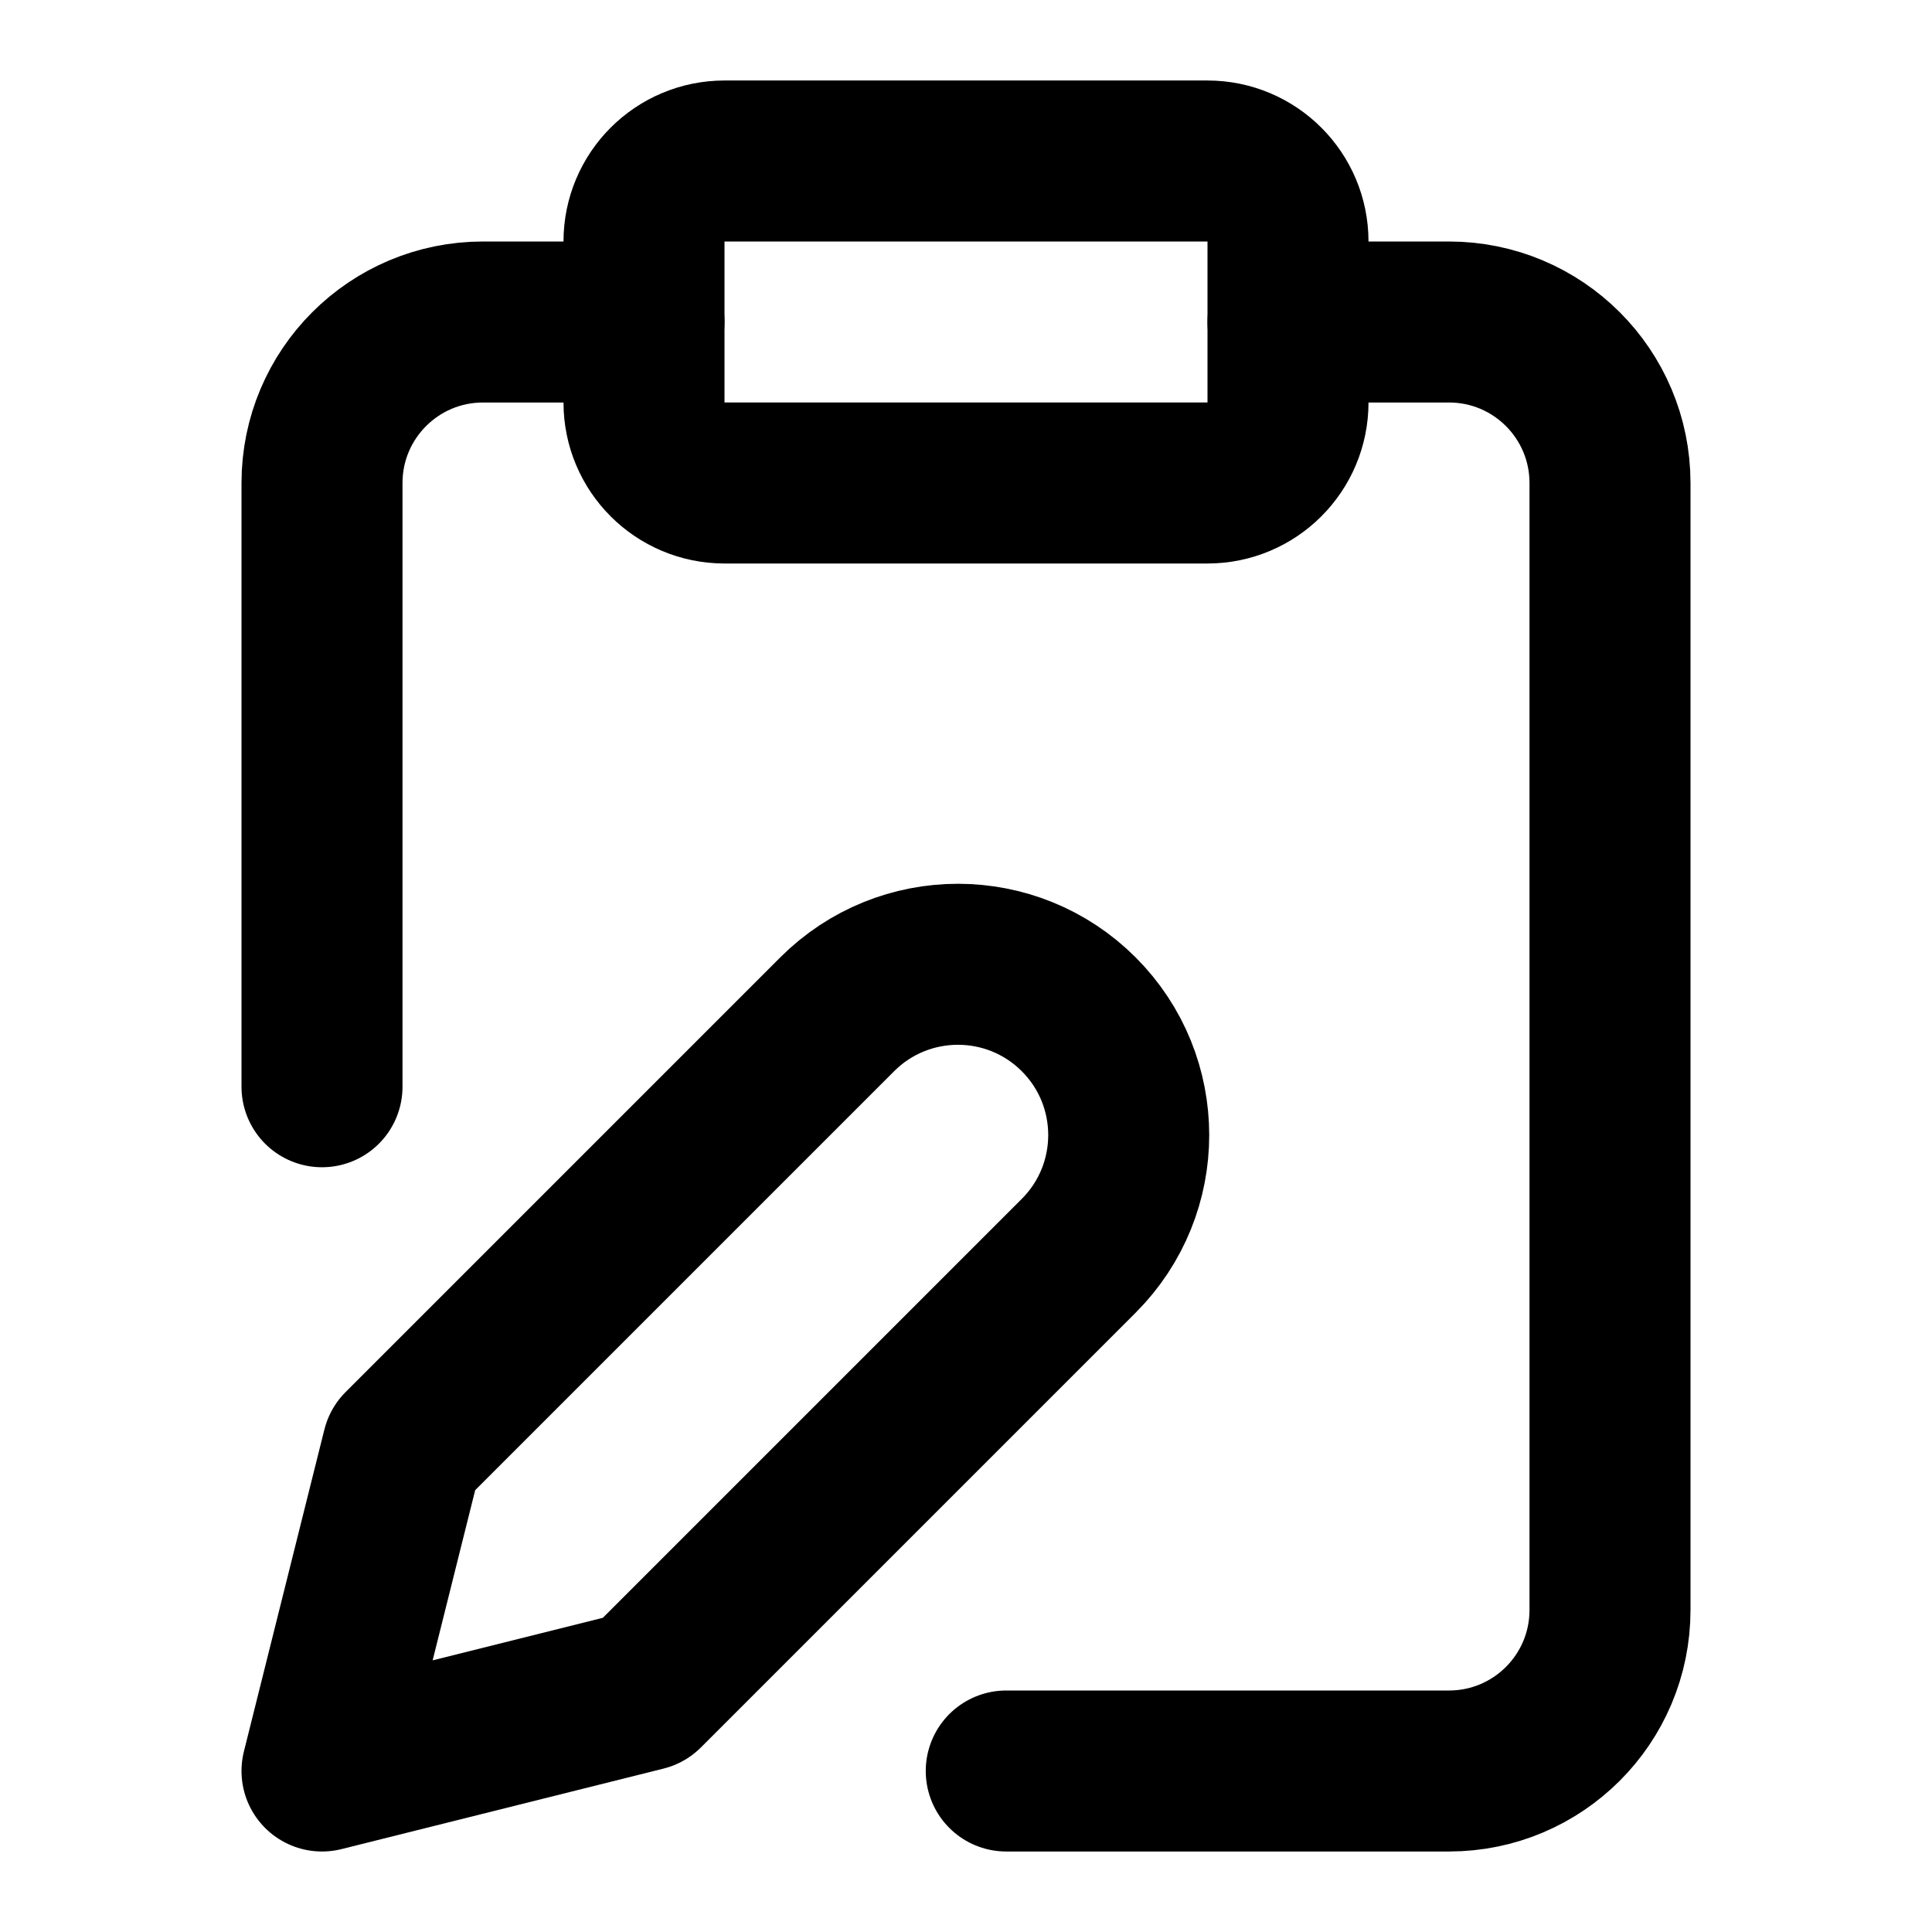
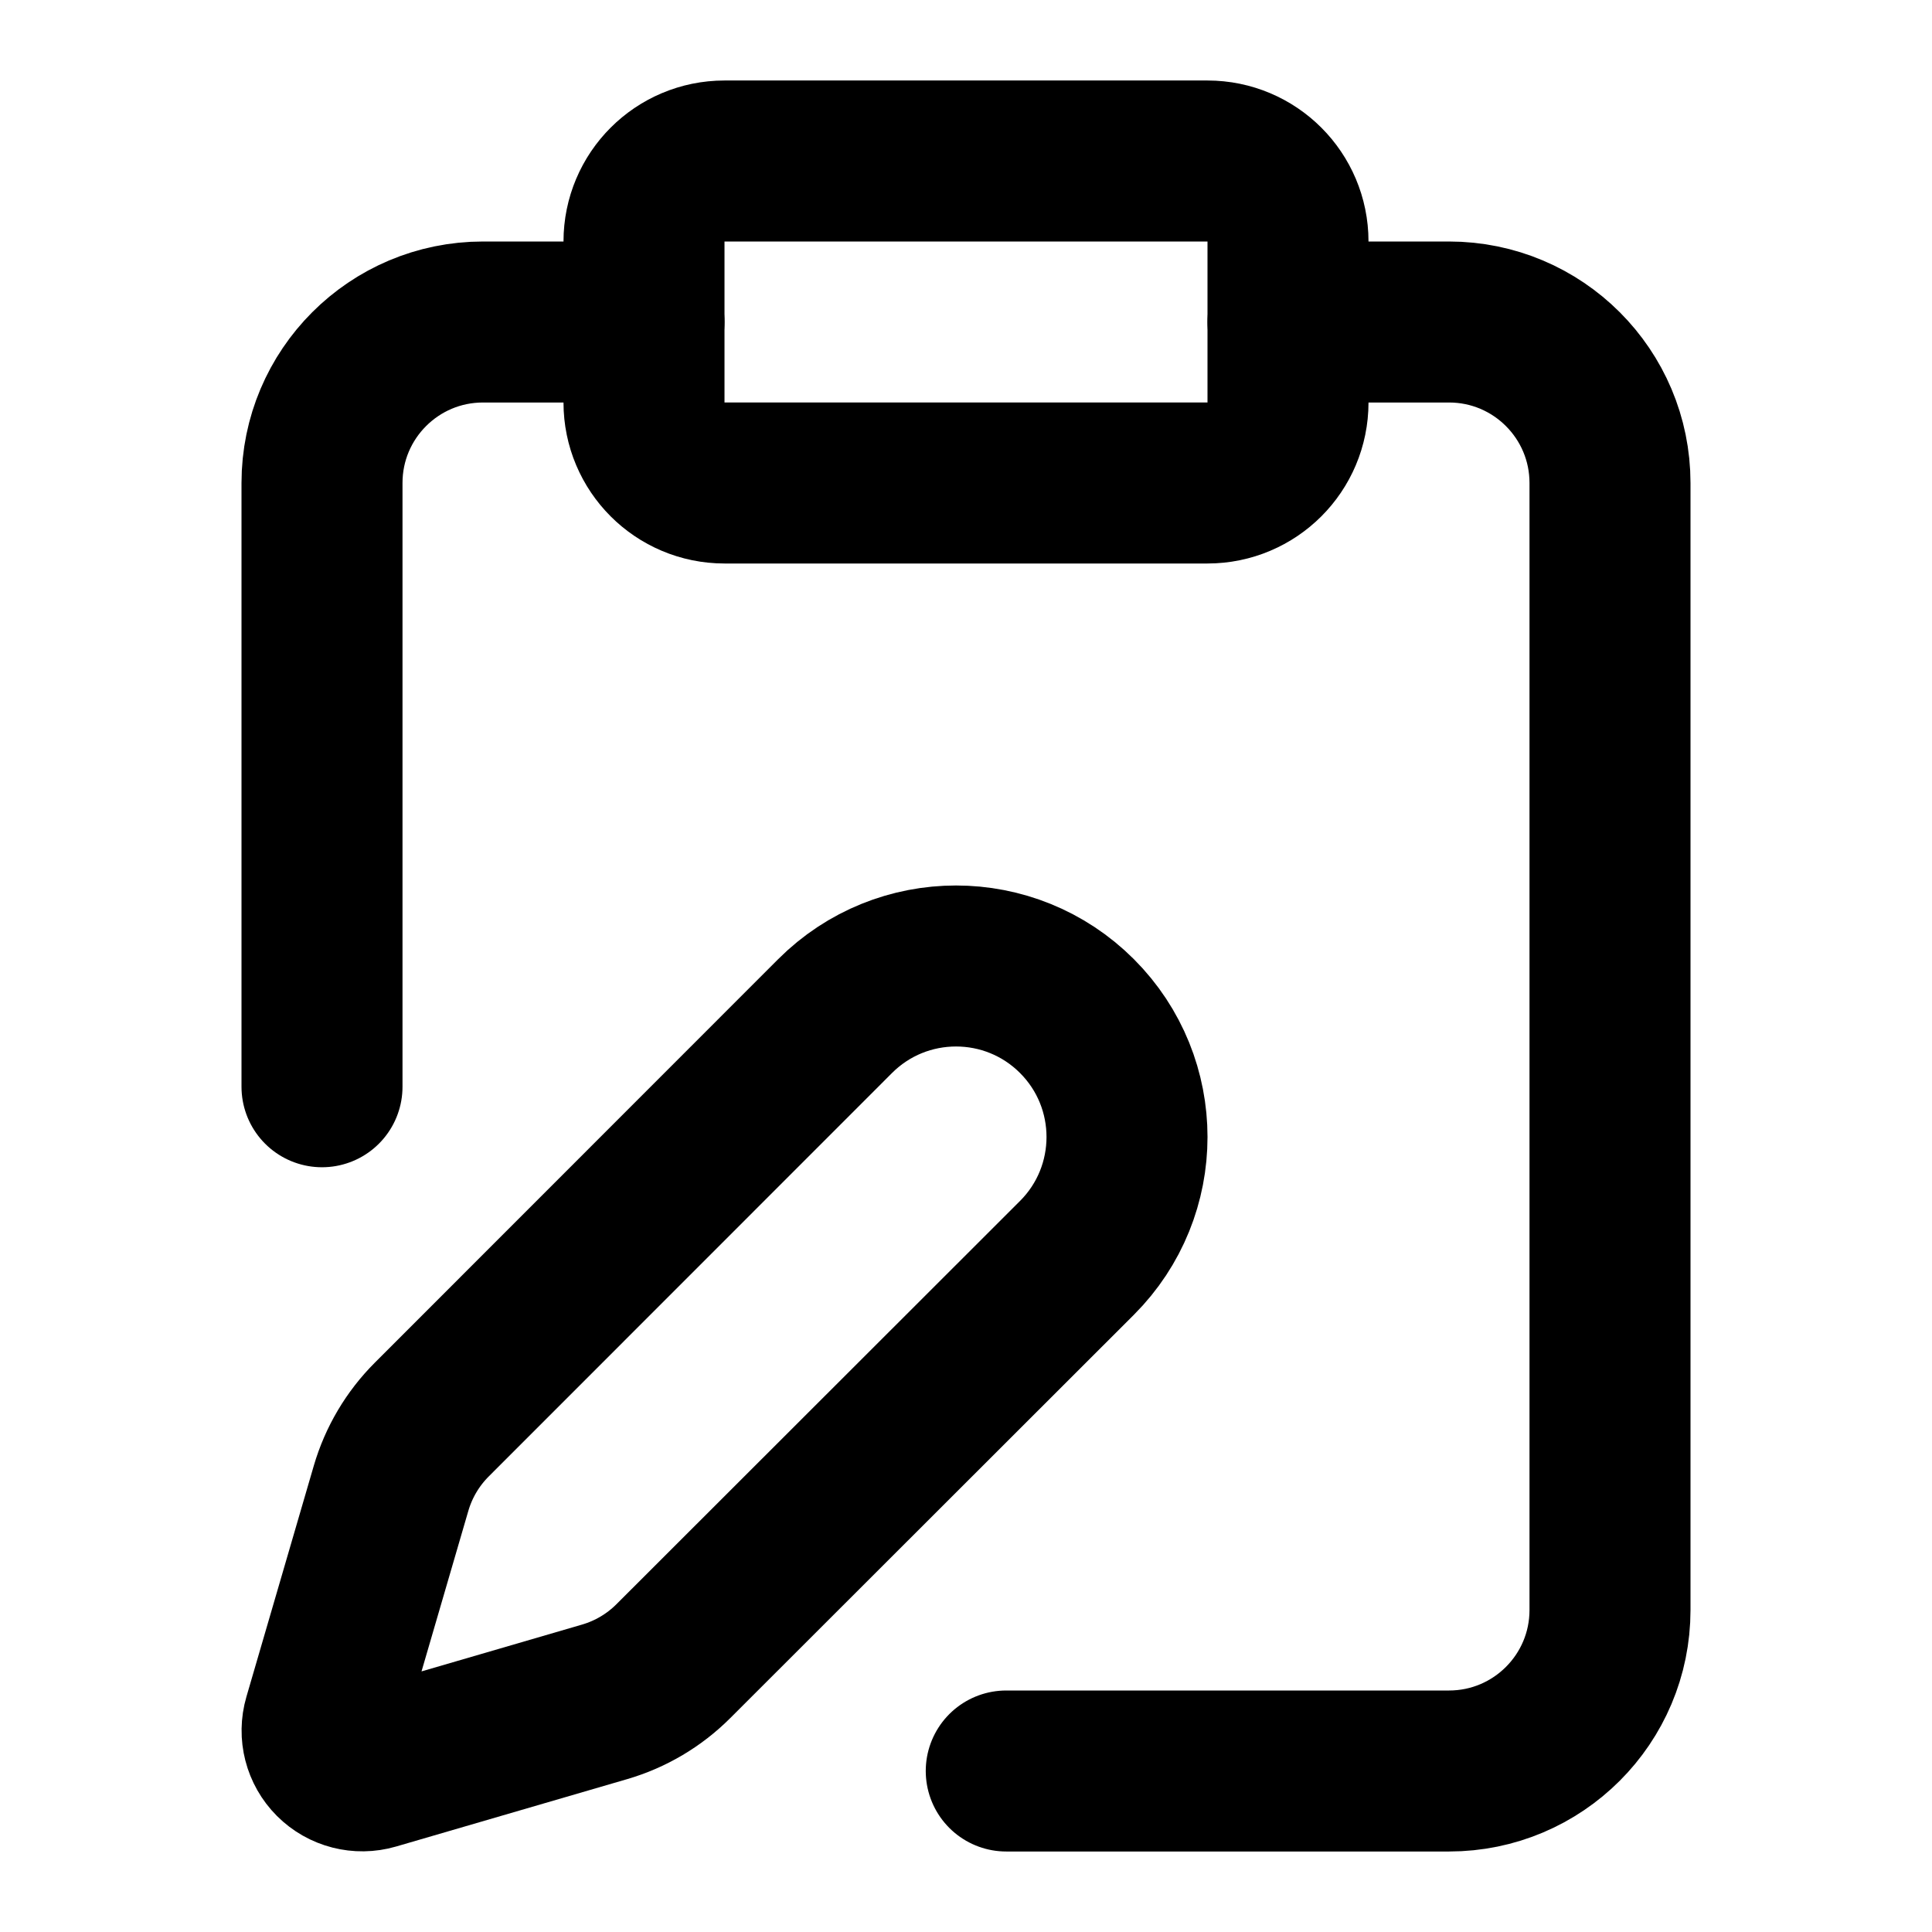
<svg xmlns="http://www.w3.org/2000/svg" viewBox="0 0 24 24" fill="none" stroke="currentColor" stroke-width="2" stroke-linecap="round" stroke-linejoin="round">
  <rect width="8" height="4" x="8" y="2" rx="1" />
-   <path d="M10.4 12.6a2 2 0 0 1 3 3L8 21l-4 1 1-4Z" />
  <path d="M16 4h2a2 2 0 0 1 2 2v14a2 2 0 0 1-2 2h-5.5" />
  <path d="M4 13.5V6a2 2 0 0 1 2-2h2" />
+   <path d="M13.378 15.626a1 1 0 1 0-3.004-3.004l-5.01 5.012a2 2 0 0 0-.506.854l-.837 2.87a.5.5 0 0 0 .62.62l2.87-.837a2 2 0 0 0 .854-.506z" />
</svg>
